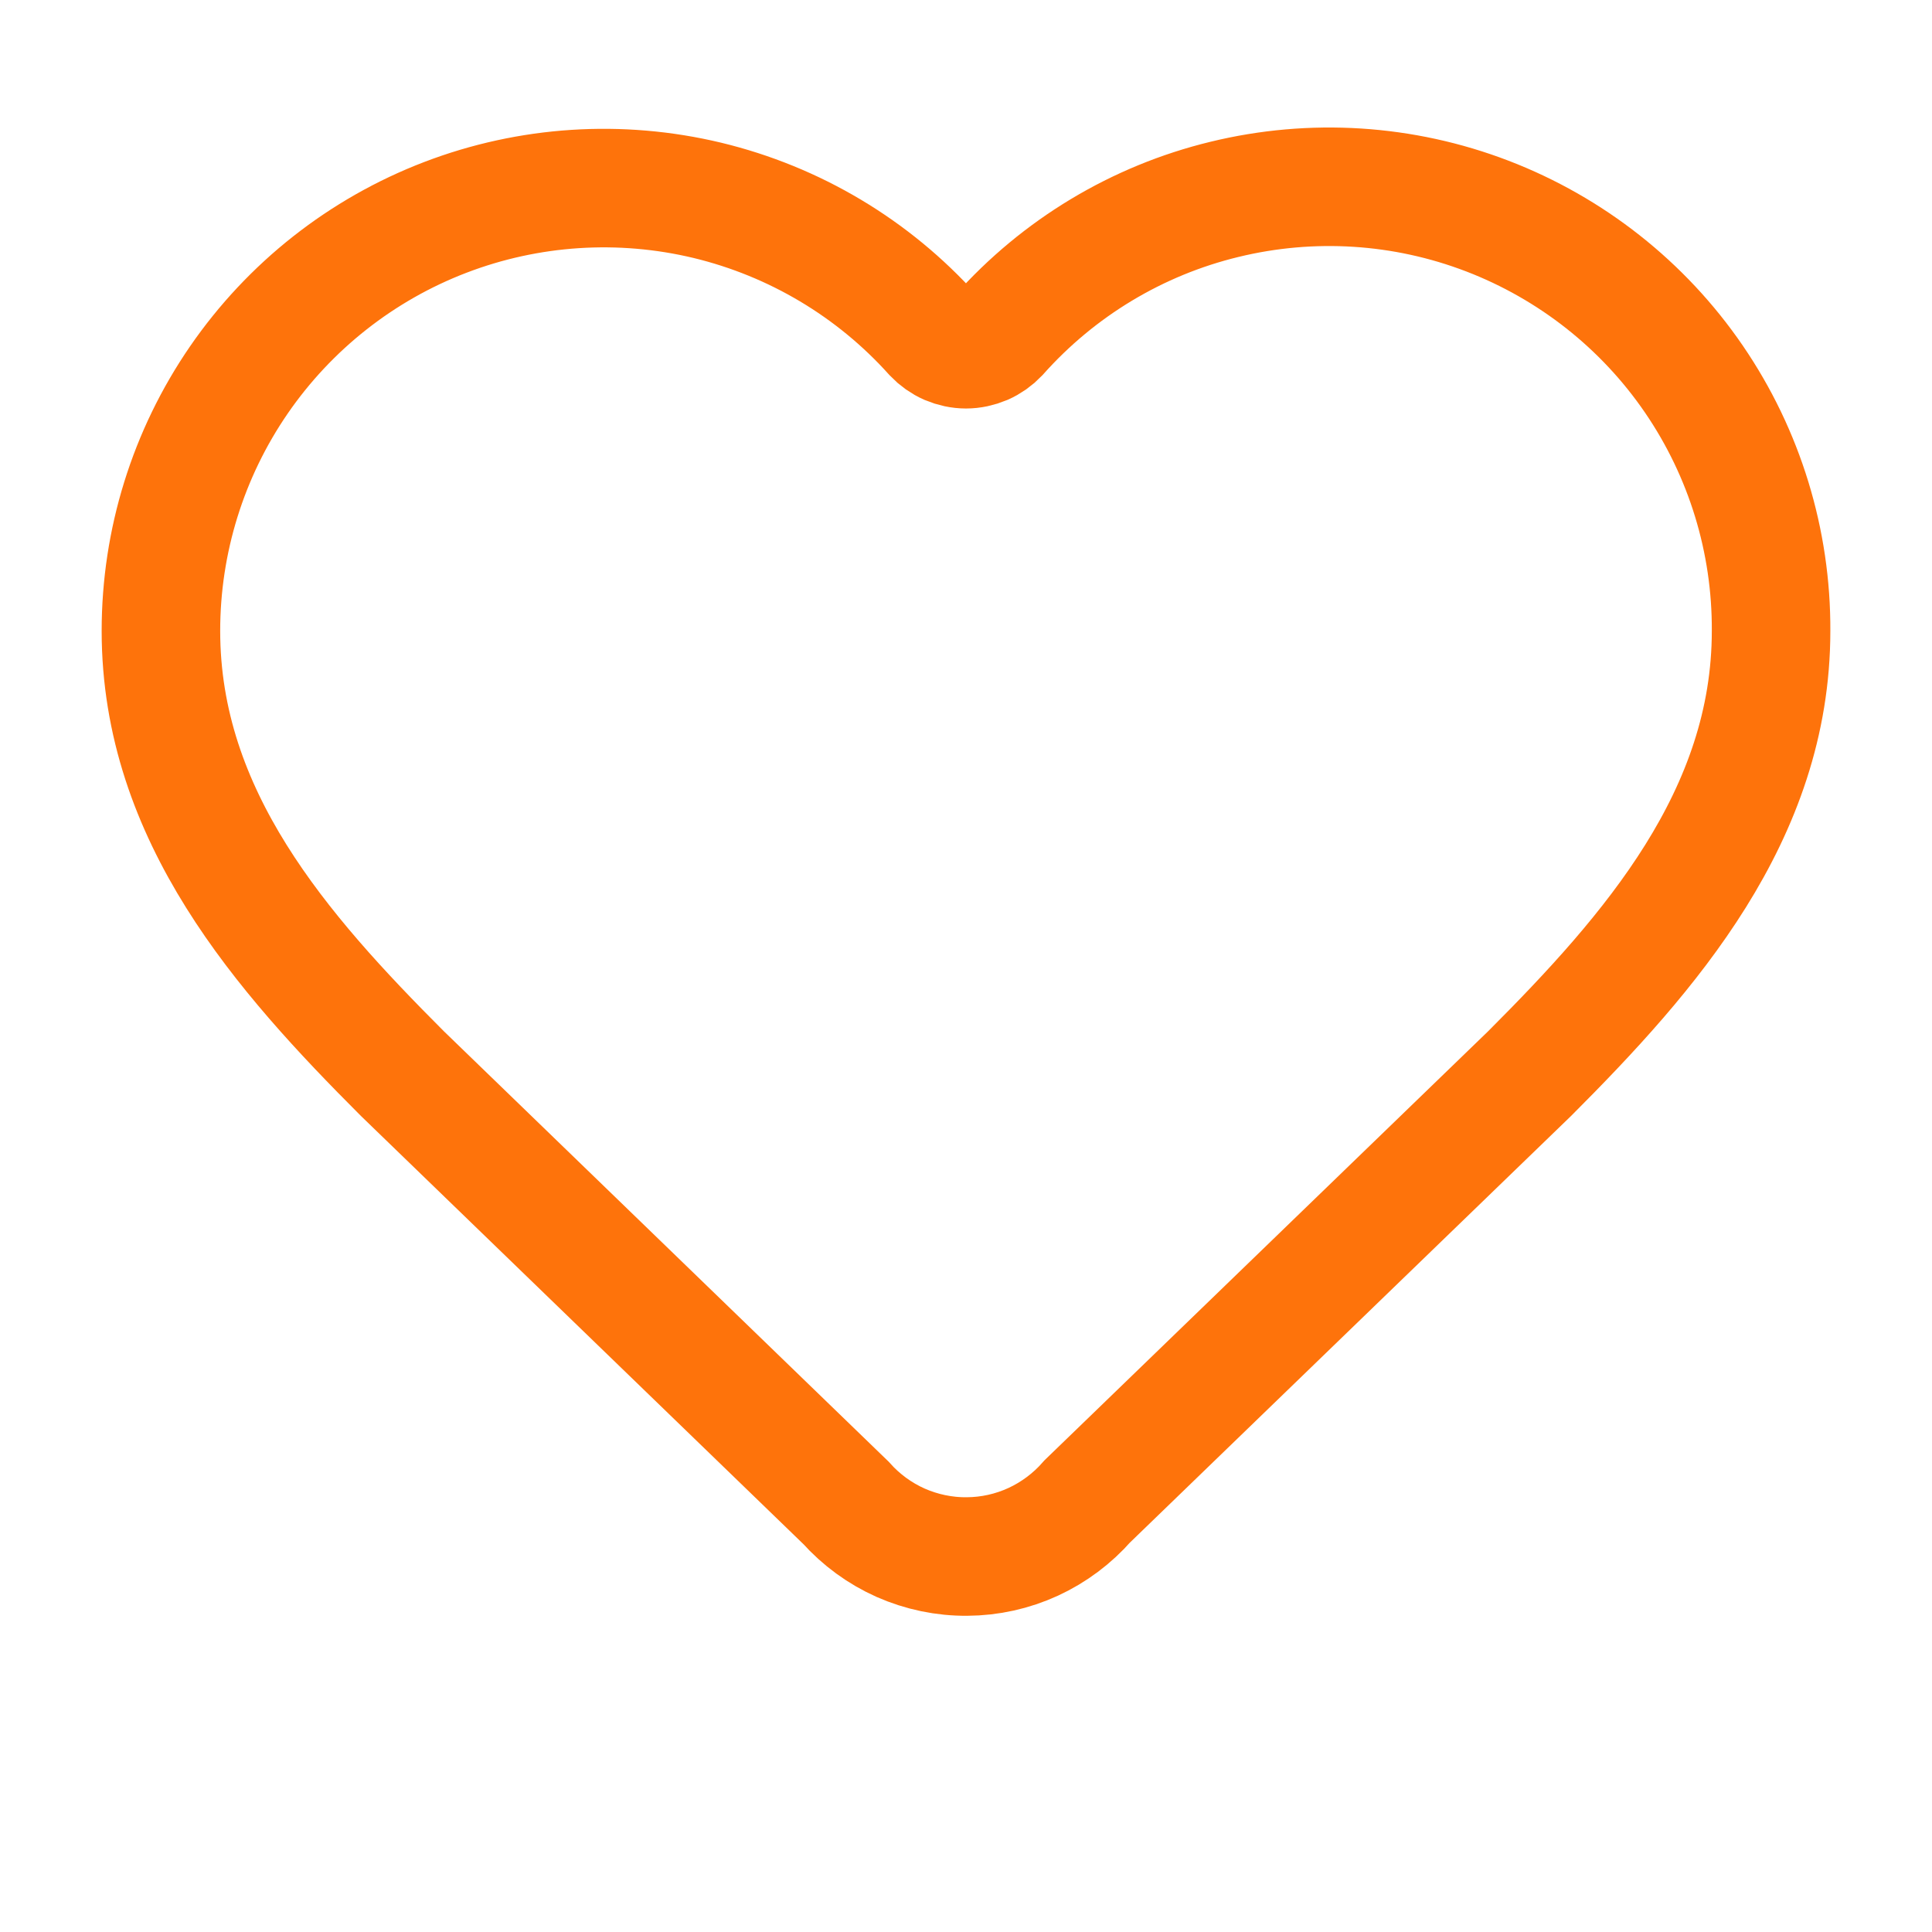
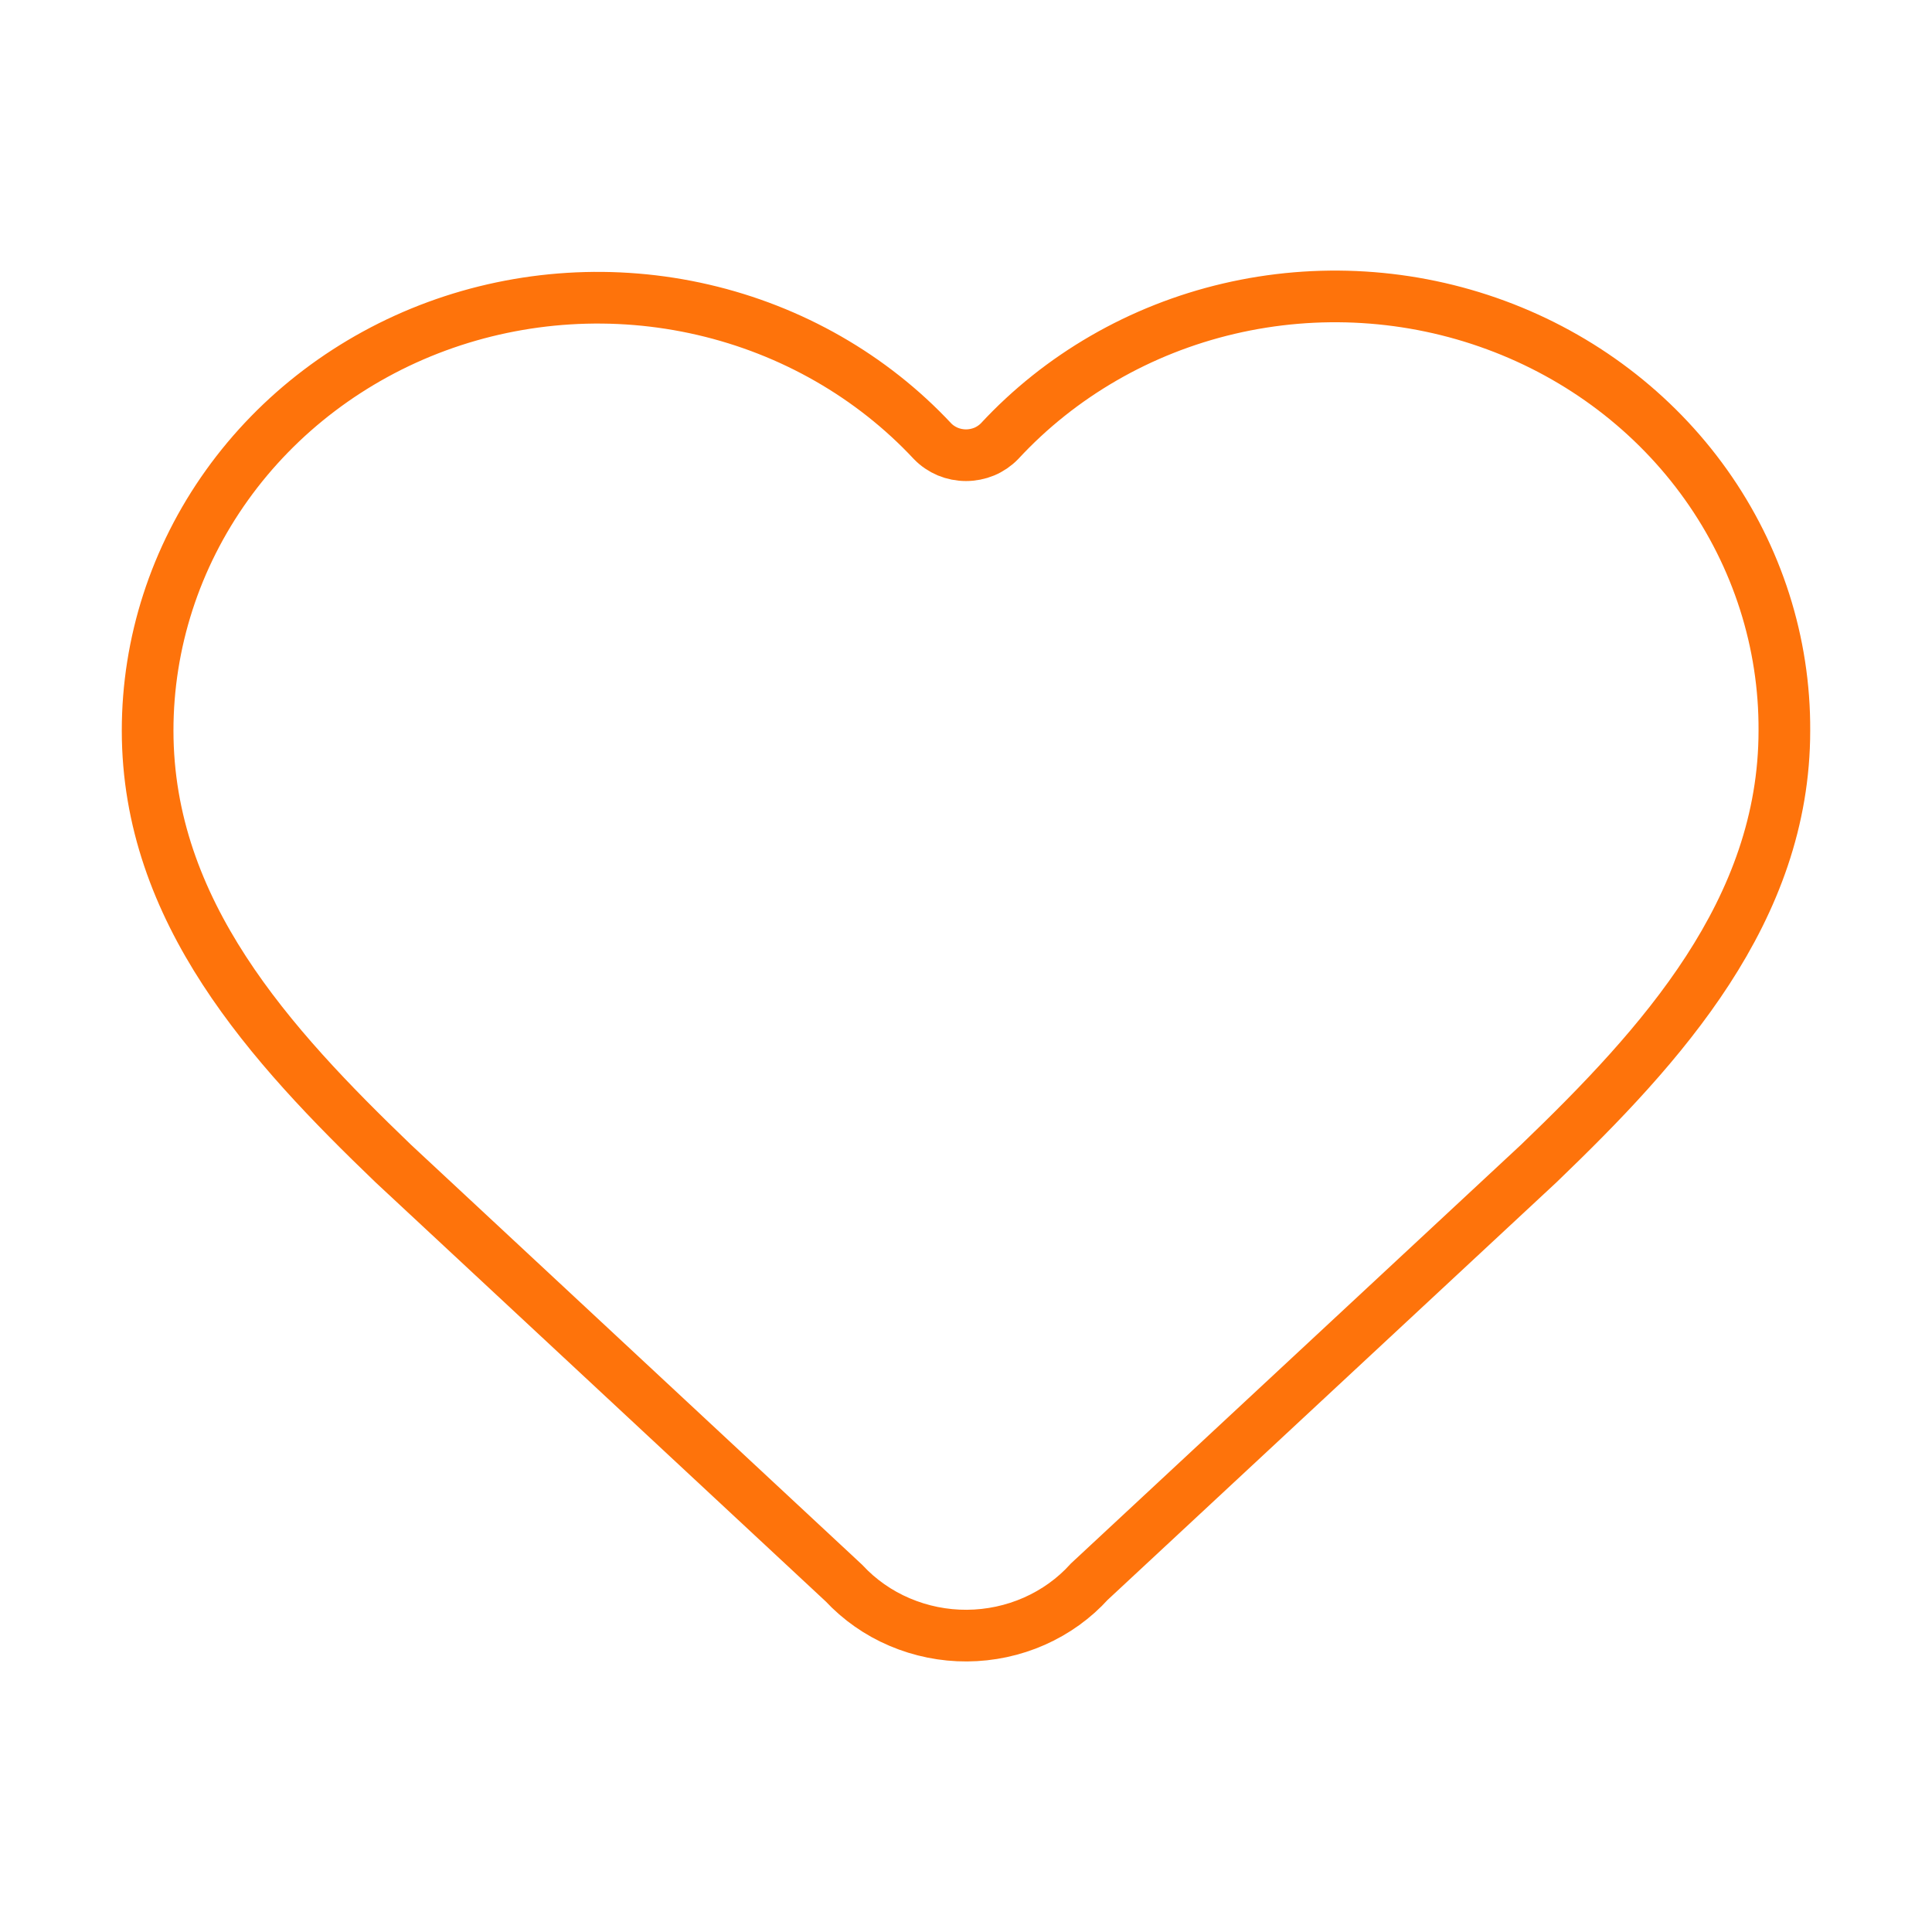
- <svg xmlns="http://www.w3.org/2000/svg" width="17" height="17" viewBox="0 0 17 17" fill="none">
-   <path d="M2.102 3.343C1.655 3.993 1.416 4.762 1.416 5.551C1.416 7.18 2.479 8.384 3.541 9.447L7.443 13.223C7.577 13.373 7.741 13.493 7.925 13.575C8.109 13.656 8.308 13.698 8.509 13.696C8.71 13.695 8.908 13.651 9.091 13.567C9.273 13.483 9.436 13.361 9.568 13.21L13.459 9.447C14.521 8.384 15.584 7.173 15.584 5.551C15.588 4.761 15.351 3.988 14.905 3.336C14.459 2.684 13.824 2.184 13.087 1.901C12.349 1.618 11.543 1.567 10.775 1.754C10.007 1.94 9.315 2.357 8.79 2.947C8.753 2.986 8.708 3.018 8.658 3.04C8.608 3.061 8.554 3.073 8.5 3.073C8.446 3.073 8.392 3.061 8.342 3.04C8.292 3.018 8.247 2.986 8.21 2.947C7.683 2.36 6.991 1.948 6.225 1.763C5.458 1.579 4.654 1.631 3.918 1.913C3.182 2.195 2.549 2.694 2.102 3.343Z" stroke="#FE730B" stroke-width="1.043" stroke-linecap="round" />
+ <svg xmlns="http://www.w3.org/2000/svg" width="39" height="39" viewBox="0 0 39 39" fill="none">
+   <path d="M4.58 9.796C3.538 11.253 2.98 12.979 2.98 14.747C2.98 18.401 5.458 21.102 7.936 23.485L17.035 31.956C17.348 32.292 17.731 32.561 18.159 32.743C18.588 32.926 19.052 33.02 19.52 33.017C19.989 33.014 20.452 32.915 20.878 32.727C21.304 32.539 21.684 32.266 21.991 31.926L31.064 23.485C33.542 21.102 36.02 18.385 36.02 14.747C36.029 12.976 35.476 11.243 34.436 9.781C33.396 8.319 31.917 7.196 30.197 6.562C28.476 5.927 26.596 5.812 24.806 6.231C23.016 6.65 21.401 7.584 20.176 8.907C20.089 8.996 19.985 9.067 19.869 9.116C19.752 9.164 19.627 9.189 19.5 9.189C19.373 9.189 19.248 9.164 19.132 9.116C19.016 9.067 18.911 8.996 18.825 8.907C17.596 7.592 15.981 6.667 14.194 6.253C12.407 5.839 10.531 5.956 8.814 6.588C7.098 7.221 5.621 8.34 4.58 9.796Z" stroke="#FE730B" stroke-width="1.043" stroke-linecap="round" />
</svg>
